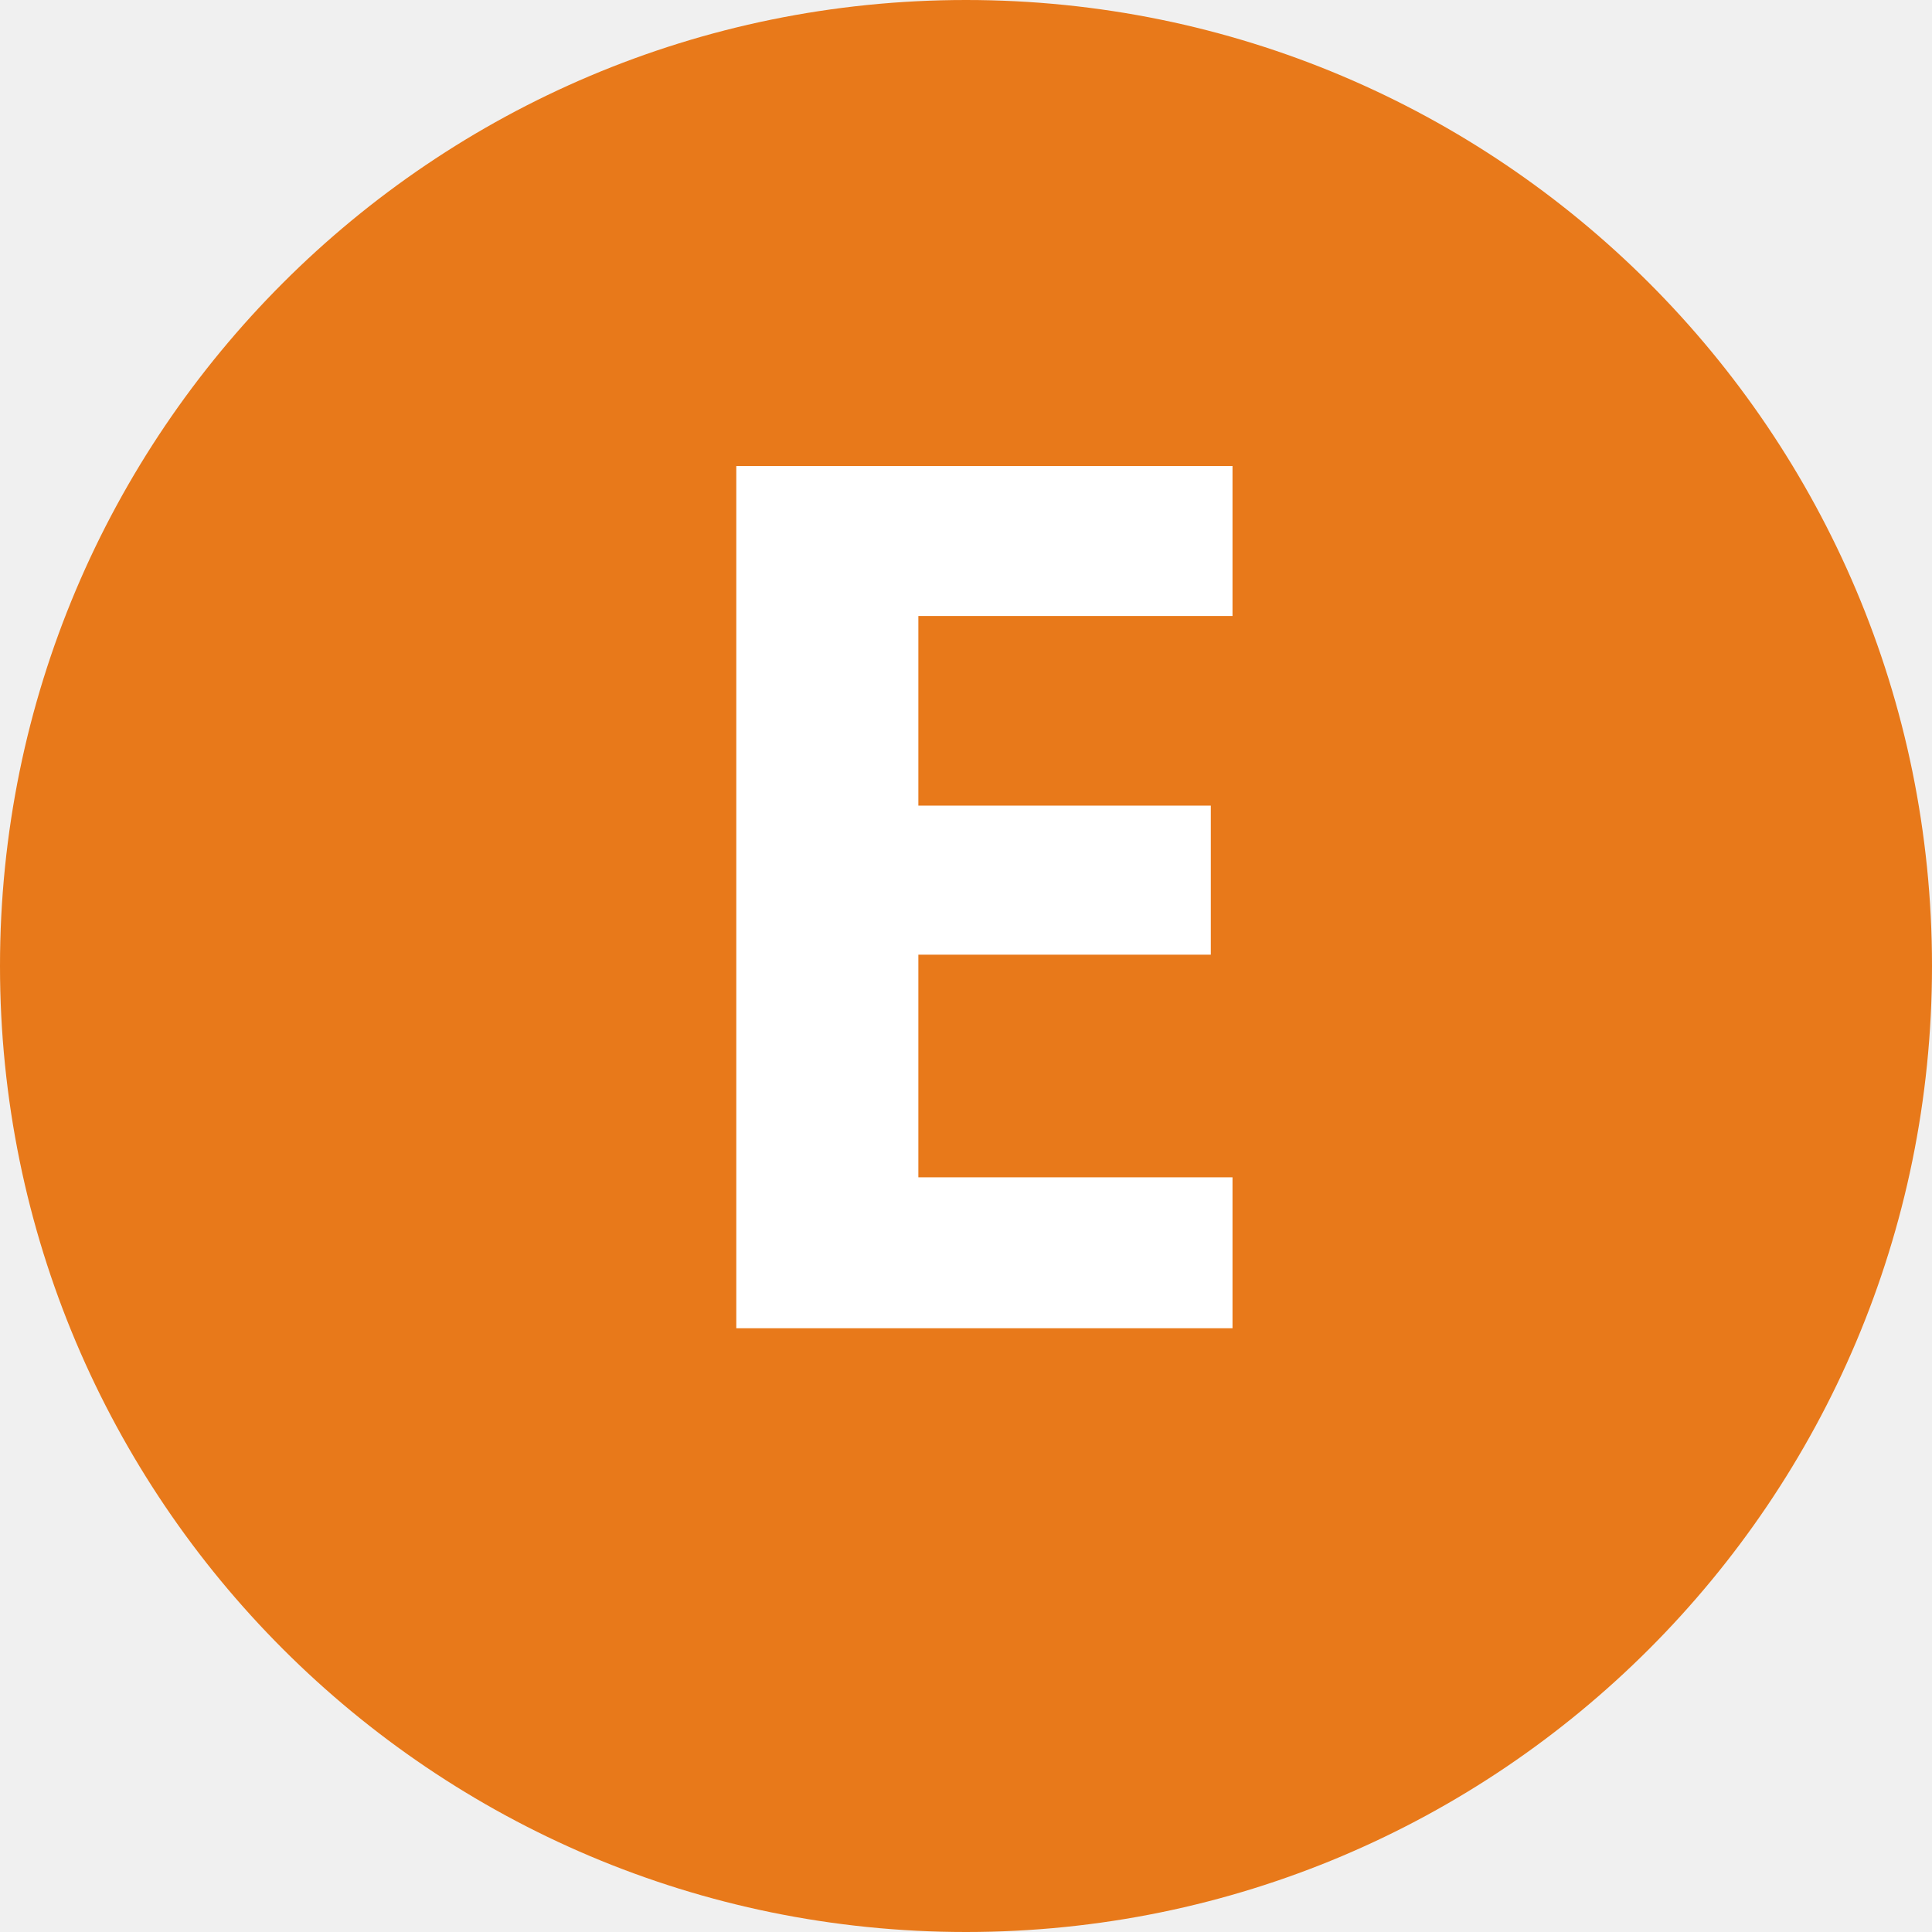
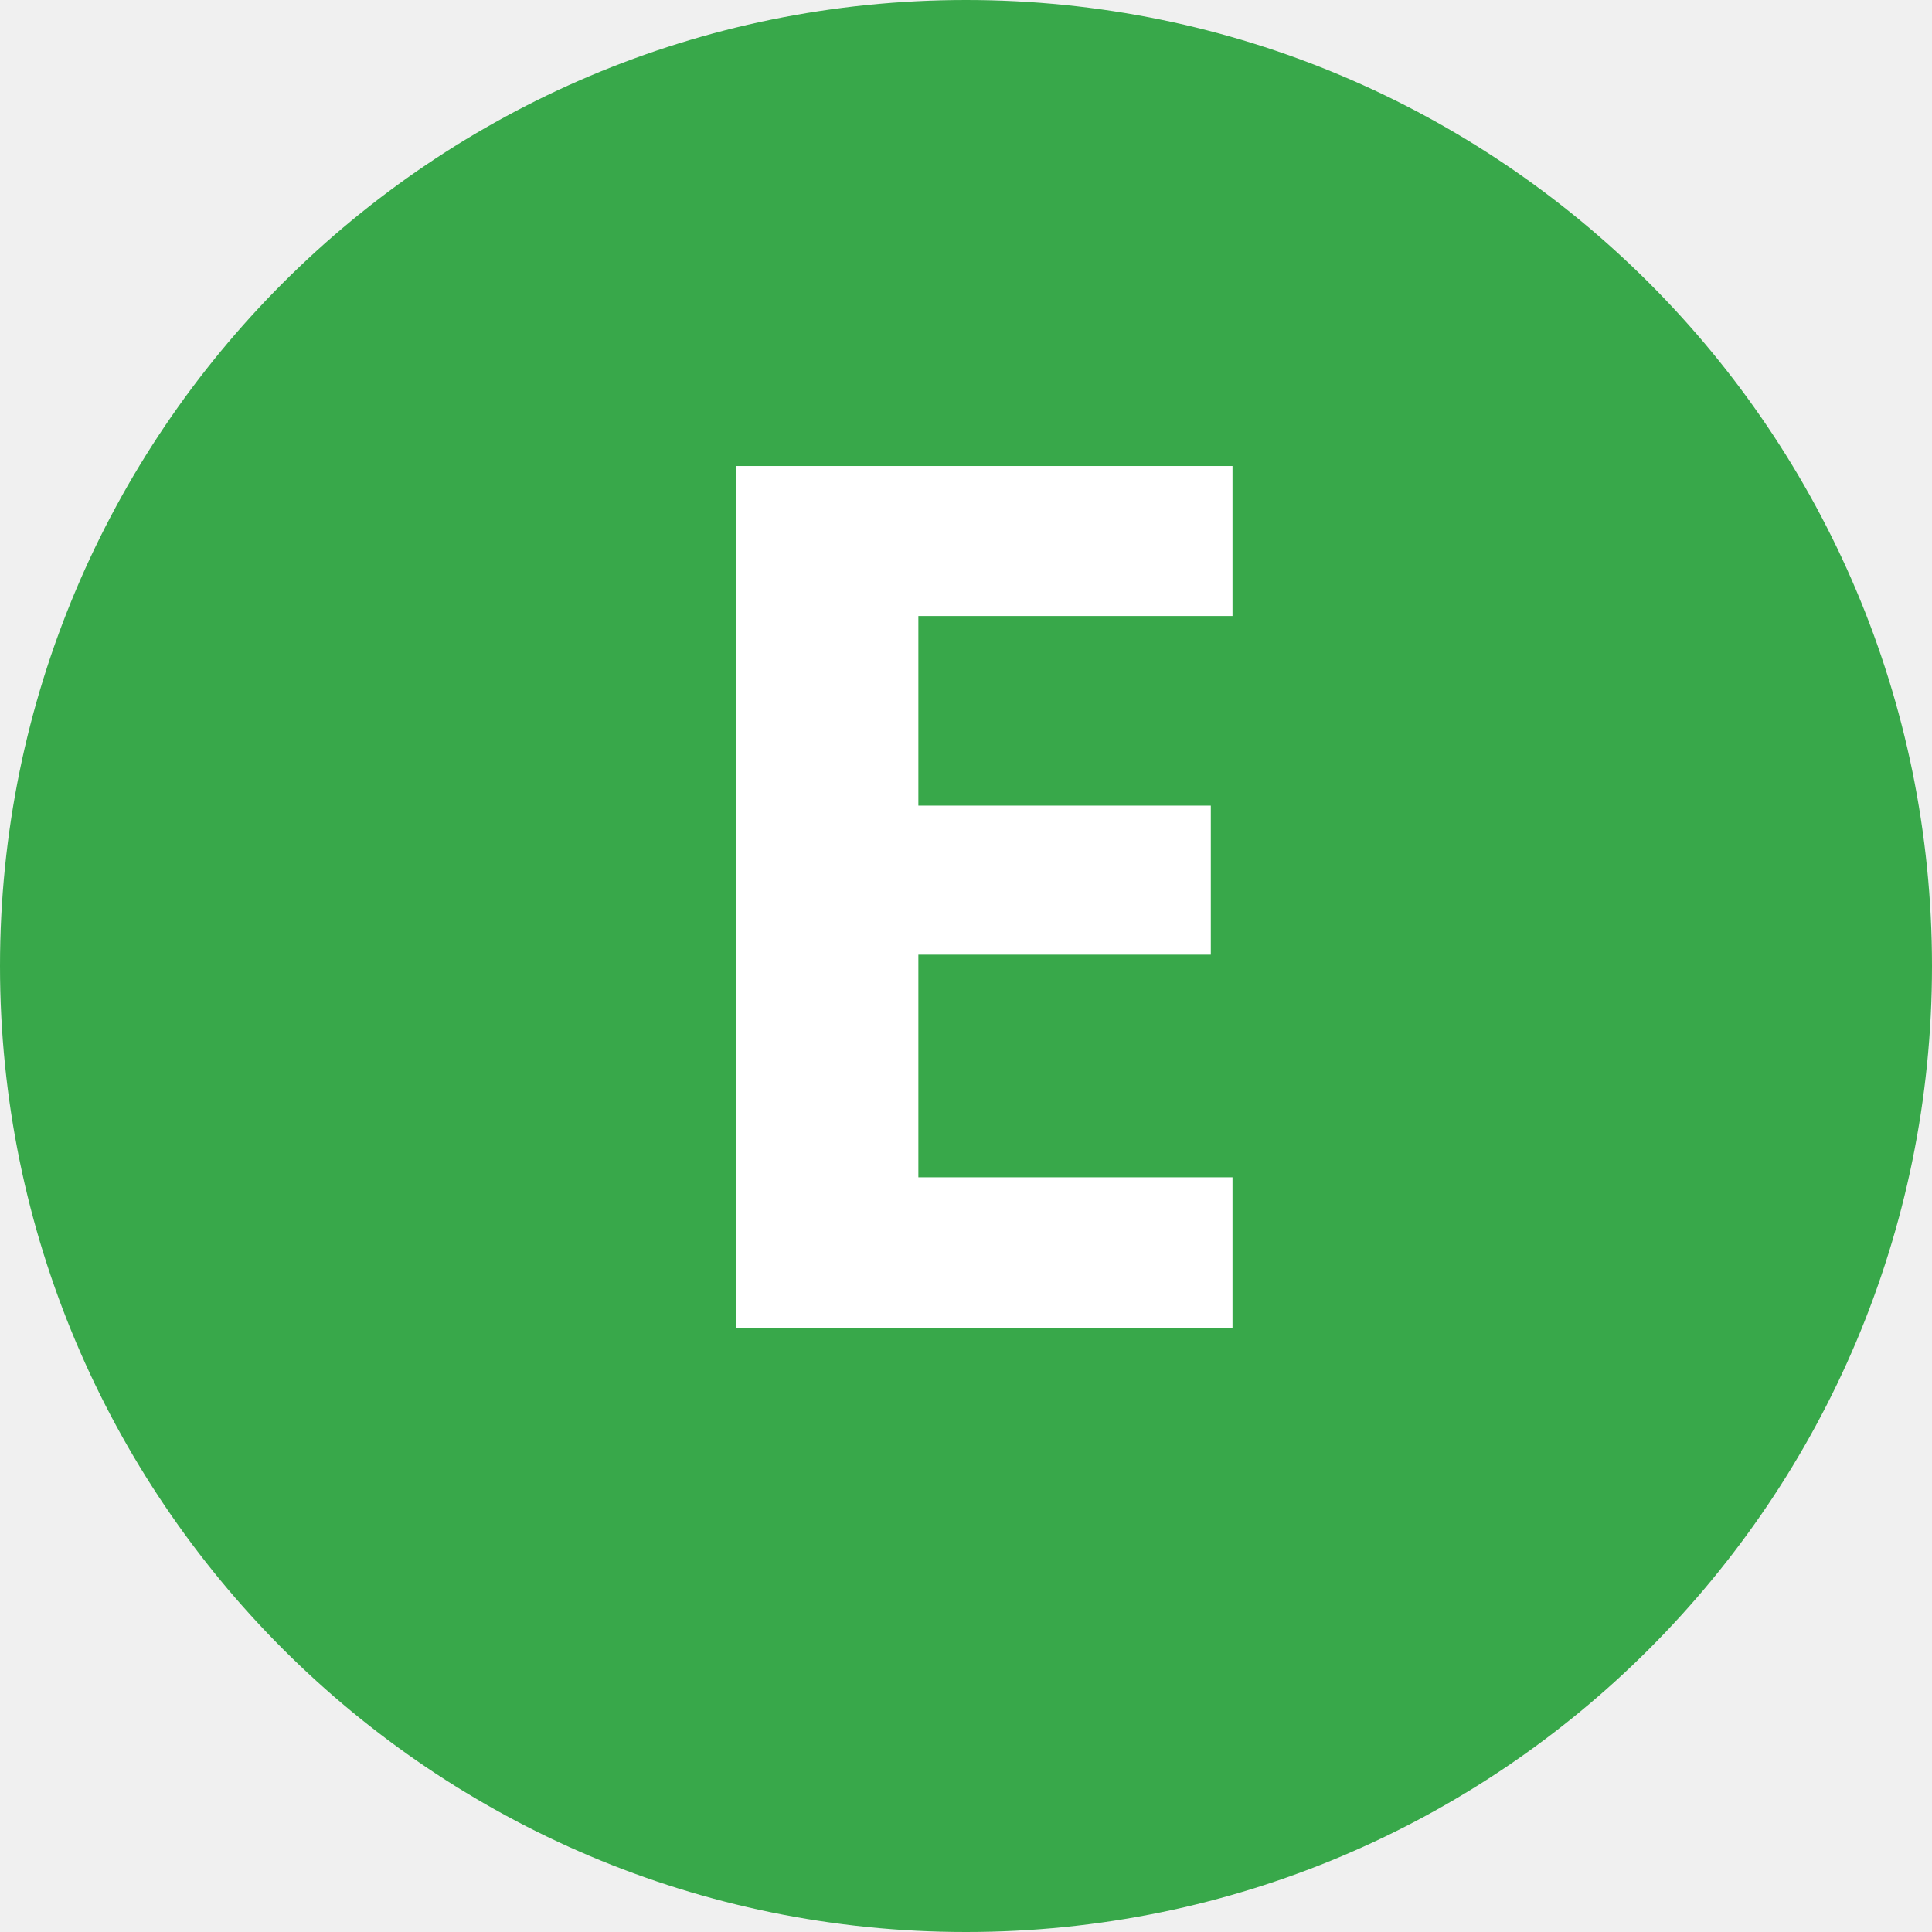
<svg xmlns="http://www.w3.org/2000/svg" viewBox="0 0 32 32" width="32" height="32">
-   <circle cx="16" cy="16" r="16" fill="#e8791a" />
+   <circle cx="16" cy="16" r="16" fill="#38a84a" />
  <text x="16" y="22" text-anchor="middle" font-family="Montserrat, sans-serif" font-weight="700" font-size="20" fill="#ffffff">E</text>
</svg>
